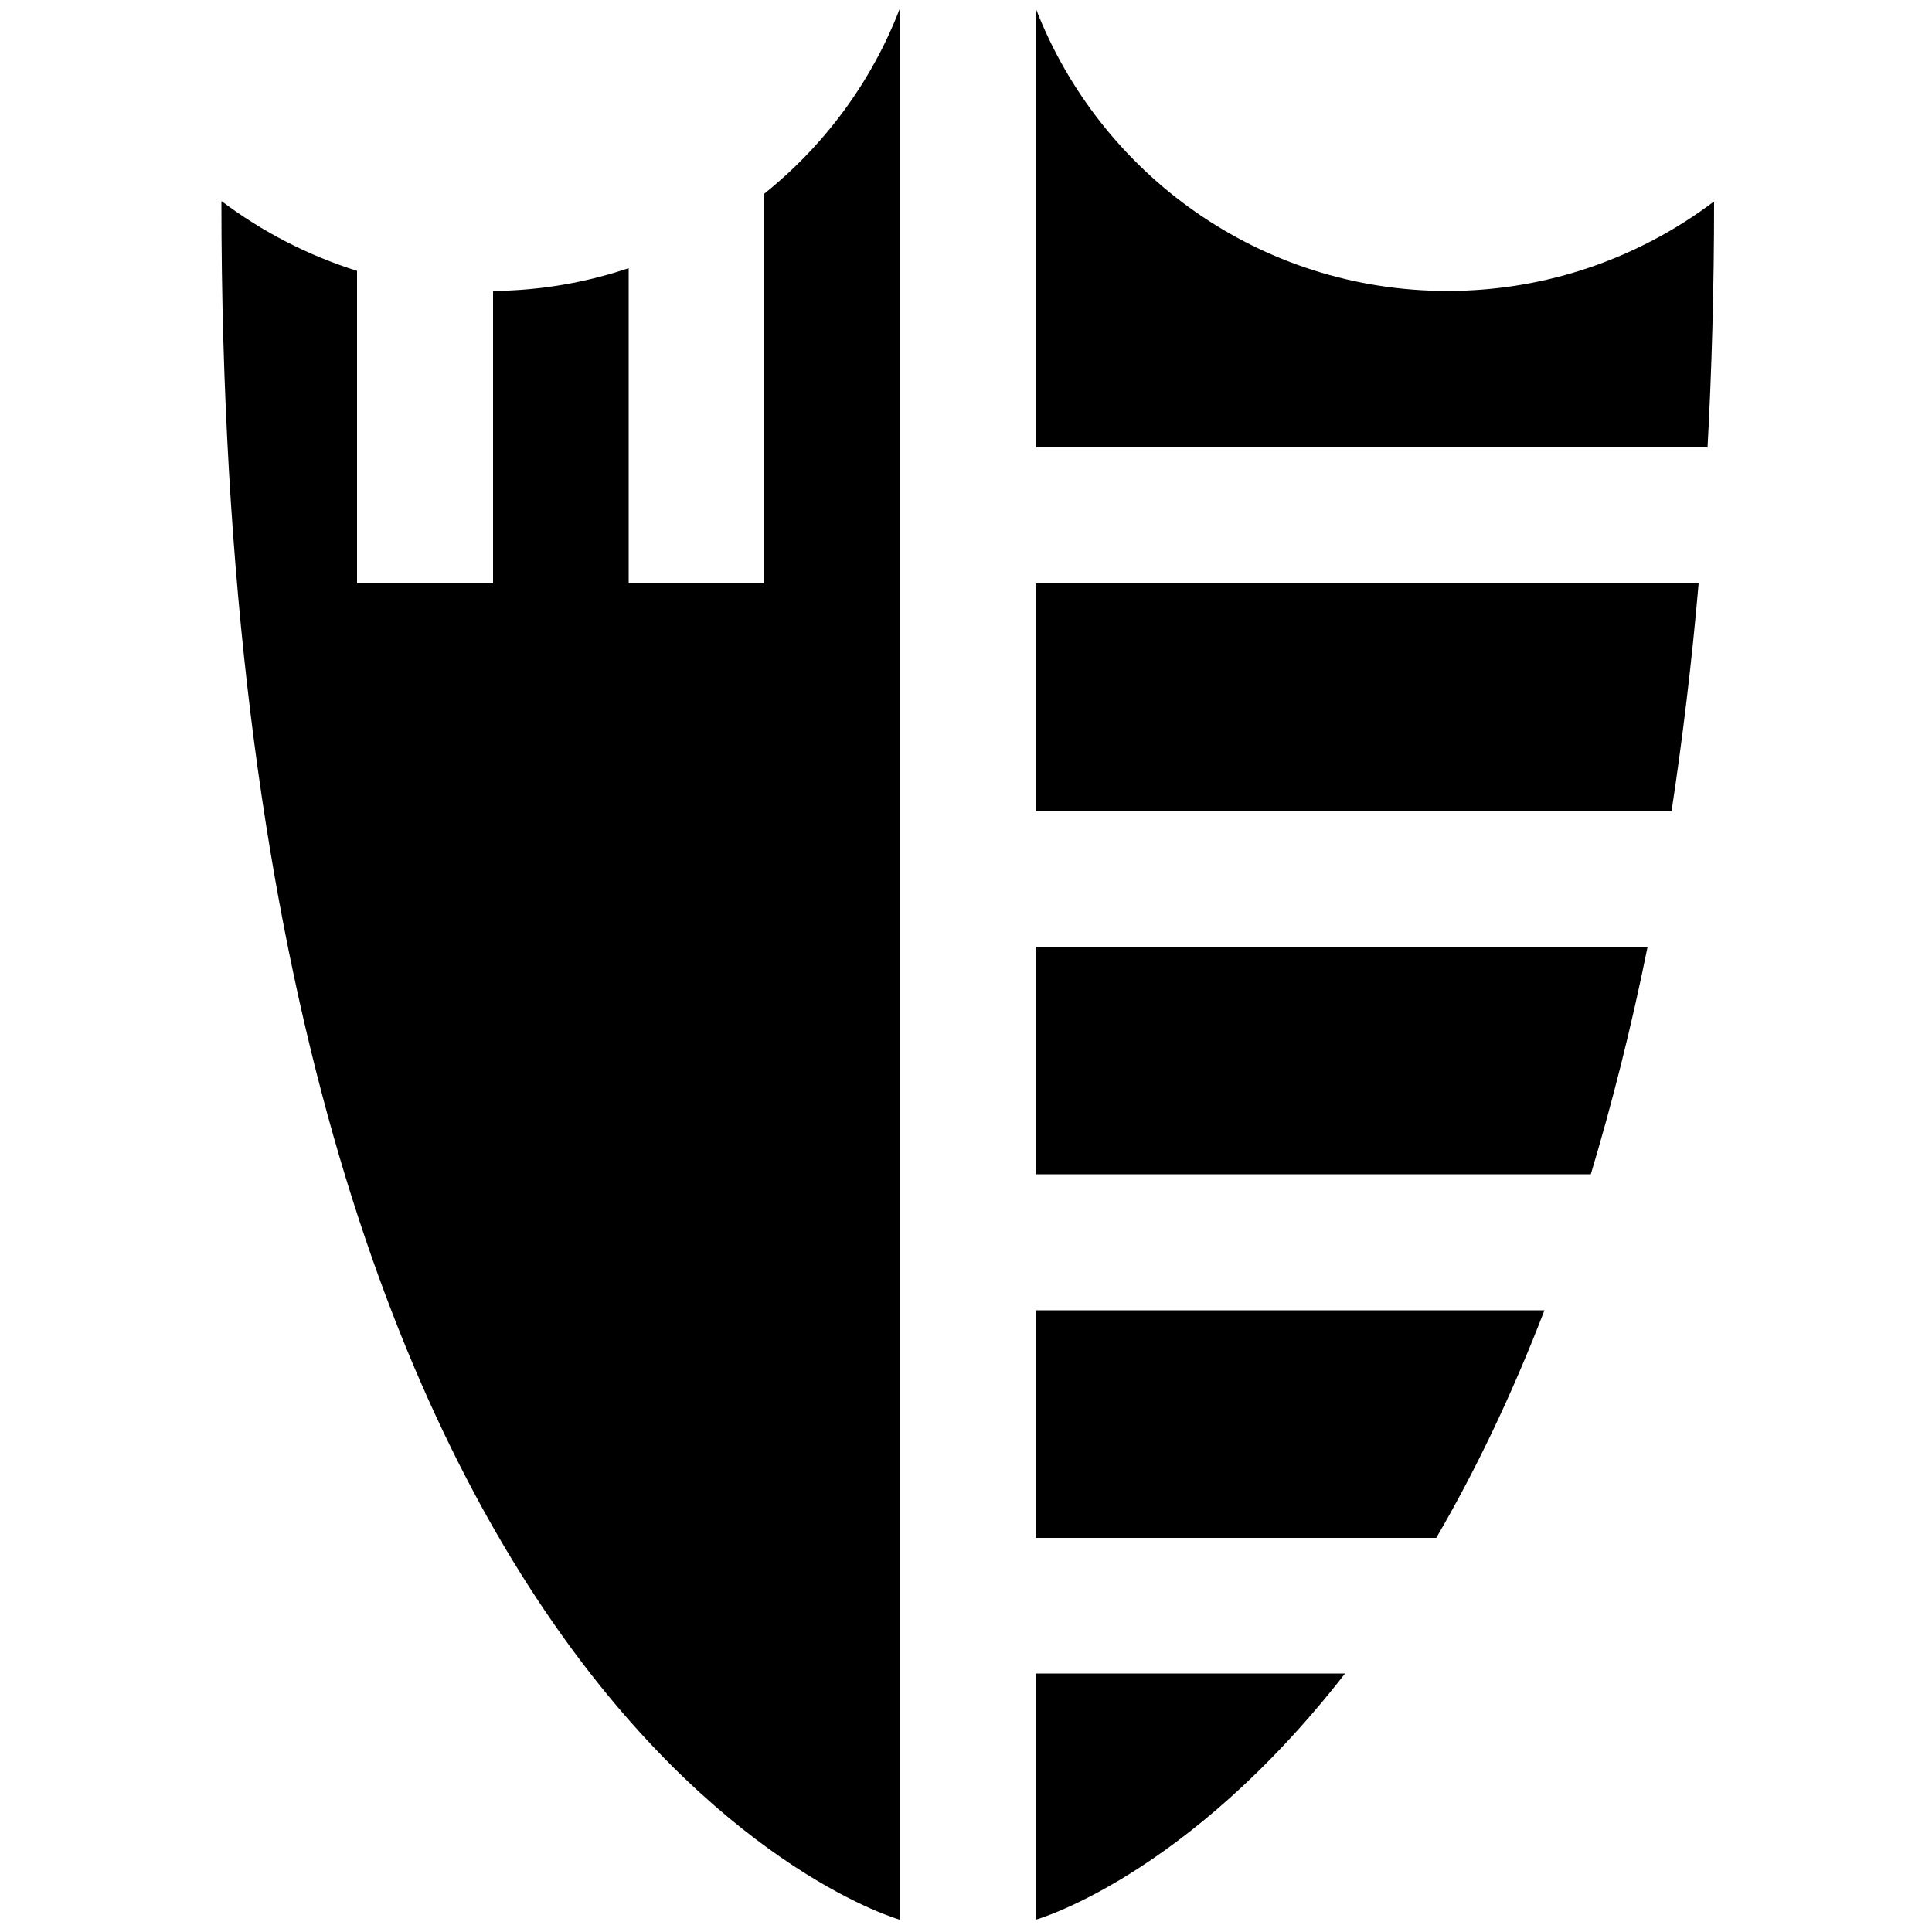
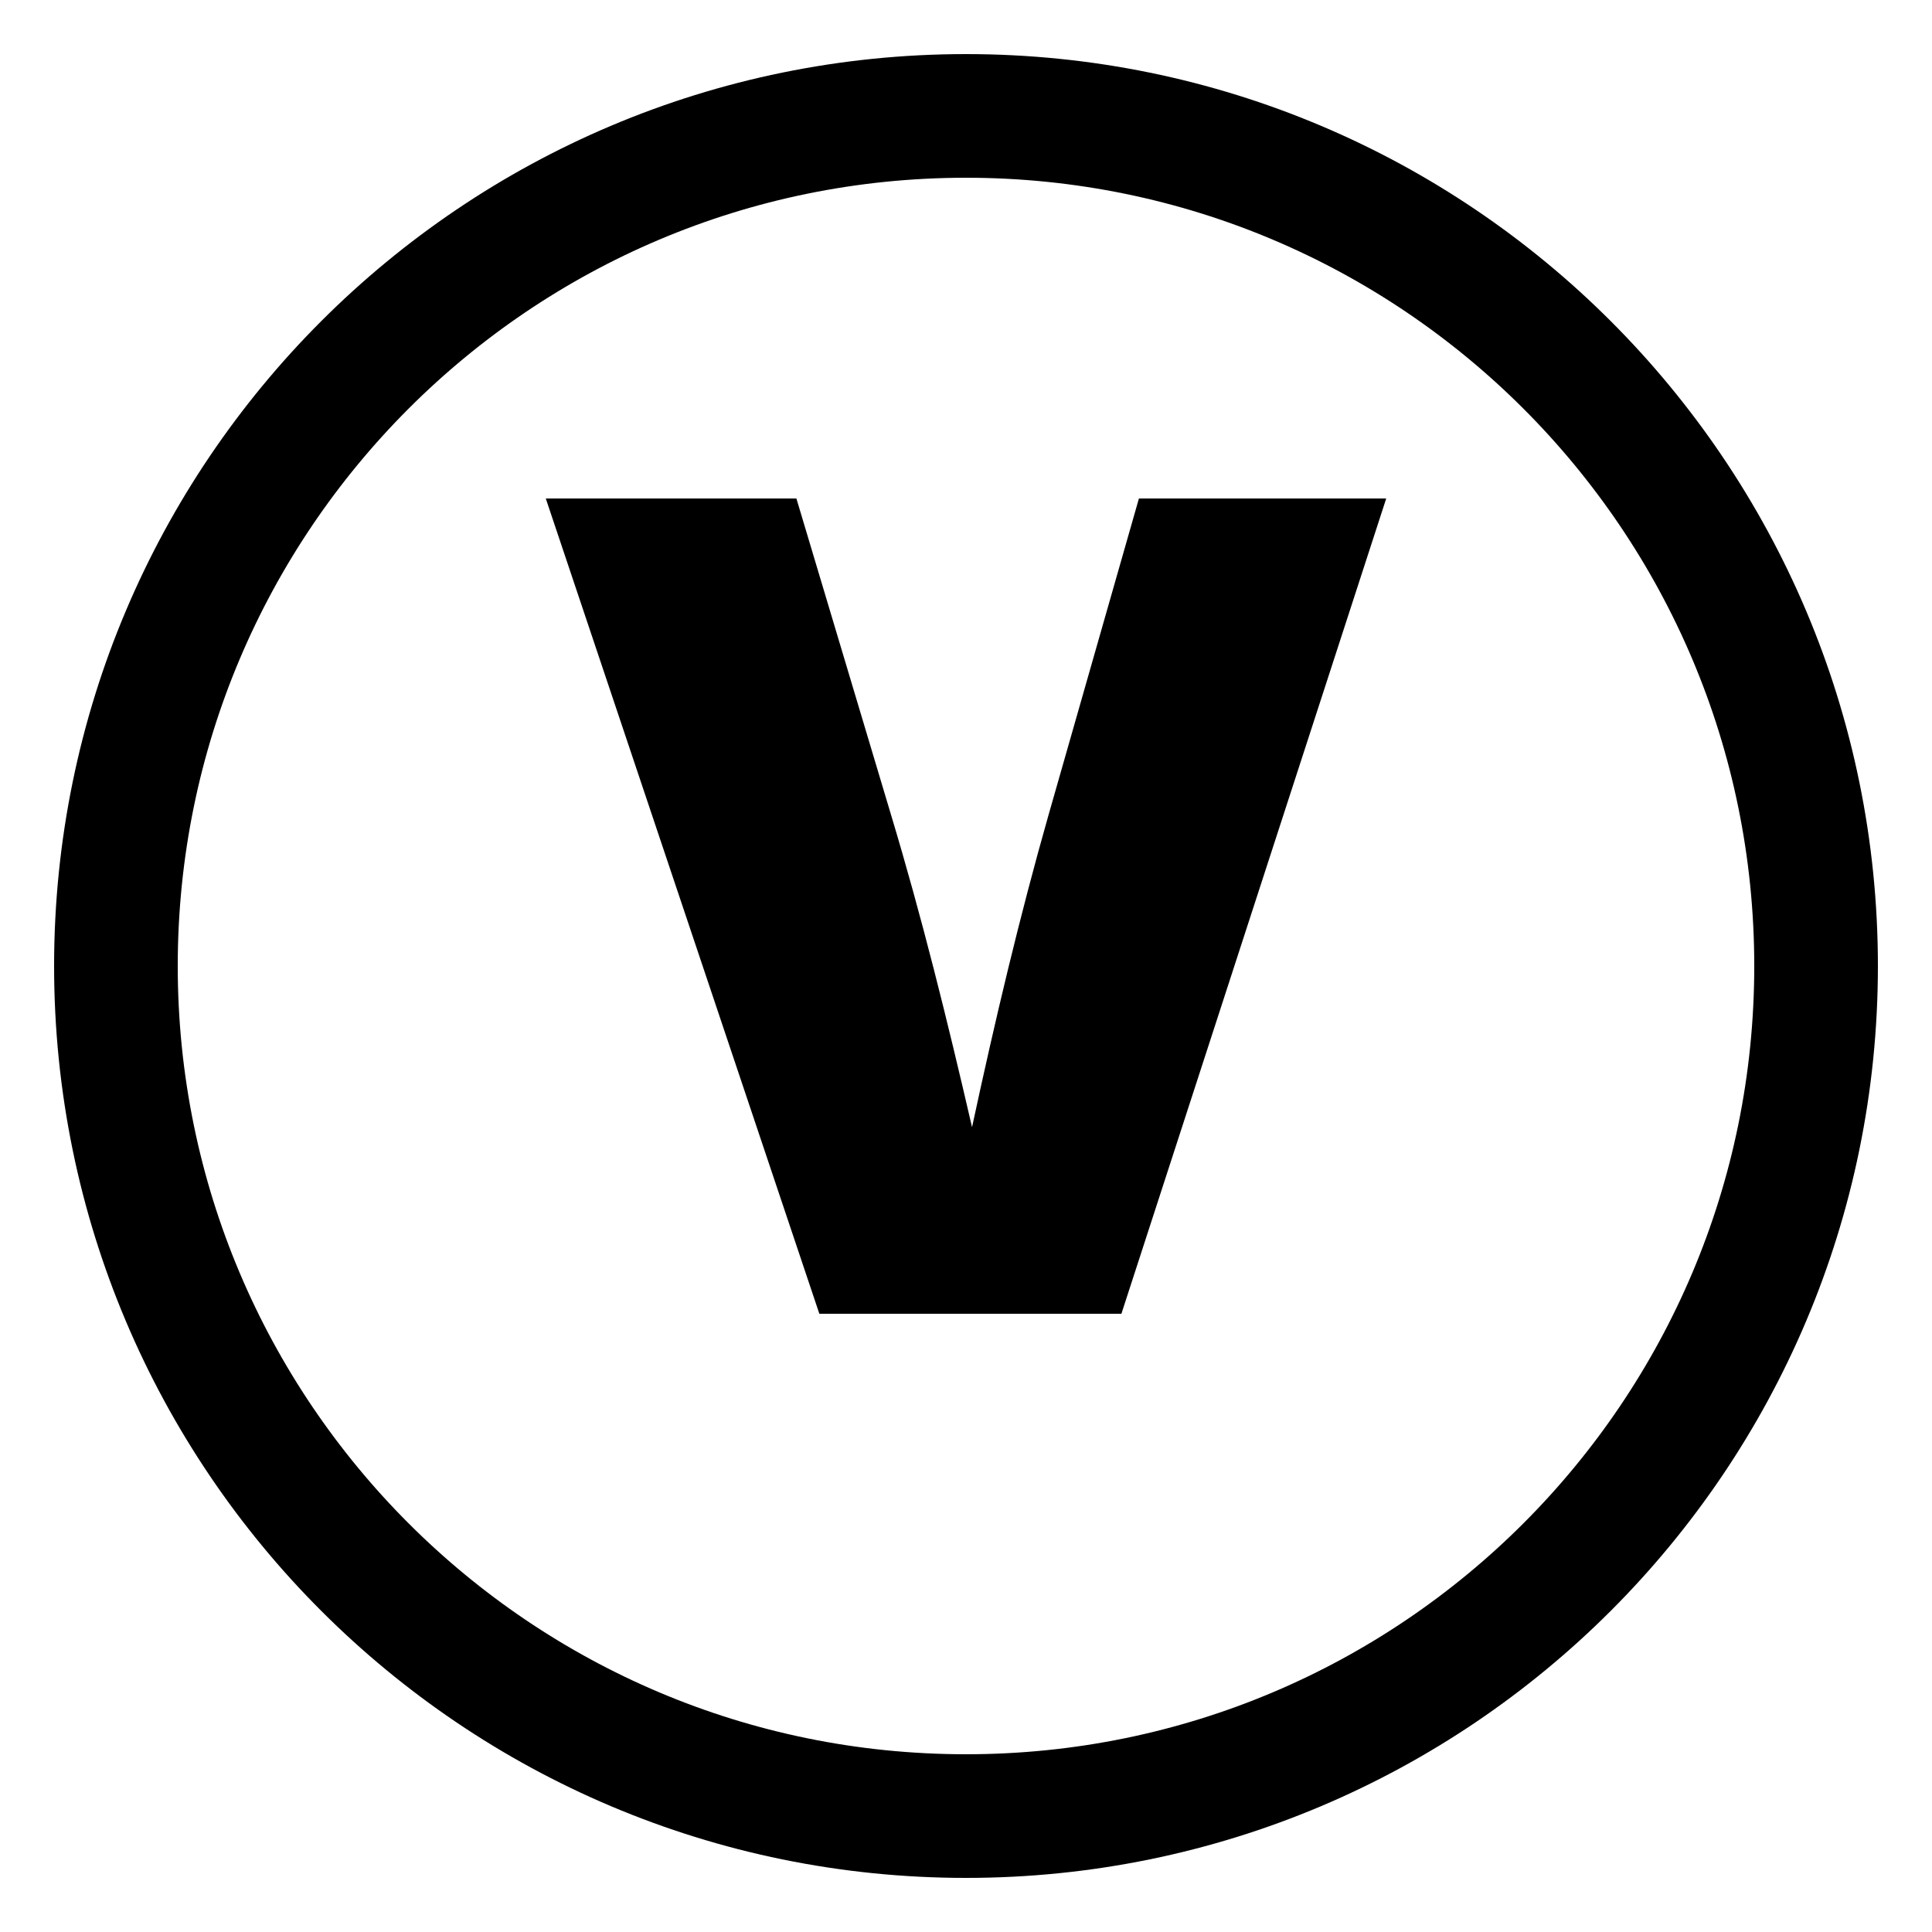
- <svg xmlns="http://www.w3.org/2000/svg" id="Layer_1" version="1.1" viewBox="0 0 500 500">
-   <path d="M268.1,245v58.9h143.6c5.4-18,10.4-37.6,14.7-58.9h-158.3Z" />
-   <path d="M441.9,115.9c1.1-20.2,1.7-41.4,1.7-63.7h-.1c-19.1,14.4-43,23.1-68.9,23.1-48.6,0-89.9-30.3-106.5-73v113.5h173.9,0Z" />
-   <path d="M268.1,433.1v63.7s38.9-10.9,80-63.7h-80Z" />
-   <path d="M371.7,398c9.8-16.8,19.3-36.3,28-58.9h-131.6v58.9h103.6Z" />
-   <path d="M268.1,151v58.9h164.5c2.8-18.5,5.2-38.1,7-58.9h-171.5Z" />
-   <path d="M197.8,151h-35.1v-81.6c-11,3.7-22.8,5.8-35.1,5.9v75.7h-35.2v-80.9c-12.7-4-24.5-10.1-35-18h-.1c0,395.3,175.5,444.7,175.5,444.7V2.4c-7.3,18.9-19.5,35.3-35.1,47.8v100.8Z" />
+ <svg xmlns="http://www.w3.org/2000/svg" viewBox="0 0 500 500">
+   <circle cx="250" cy="250" r="220" fill="none" stroke="#000000" stroke-width="32" />
+   <text x="50%" y="68%" font-family="SuisseIntlRegular, 'ABCSocialCondensed-Bold-Trial', 'Inter', 'Montserrat', 'Helvetica', sans-serif" font-size="290" font-weight="900" fill="#000000" text-anchor="middle">V</text>
</svg>
